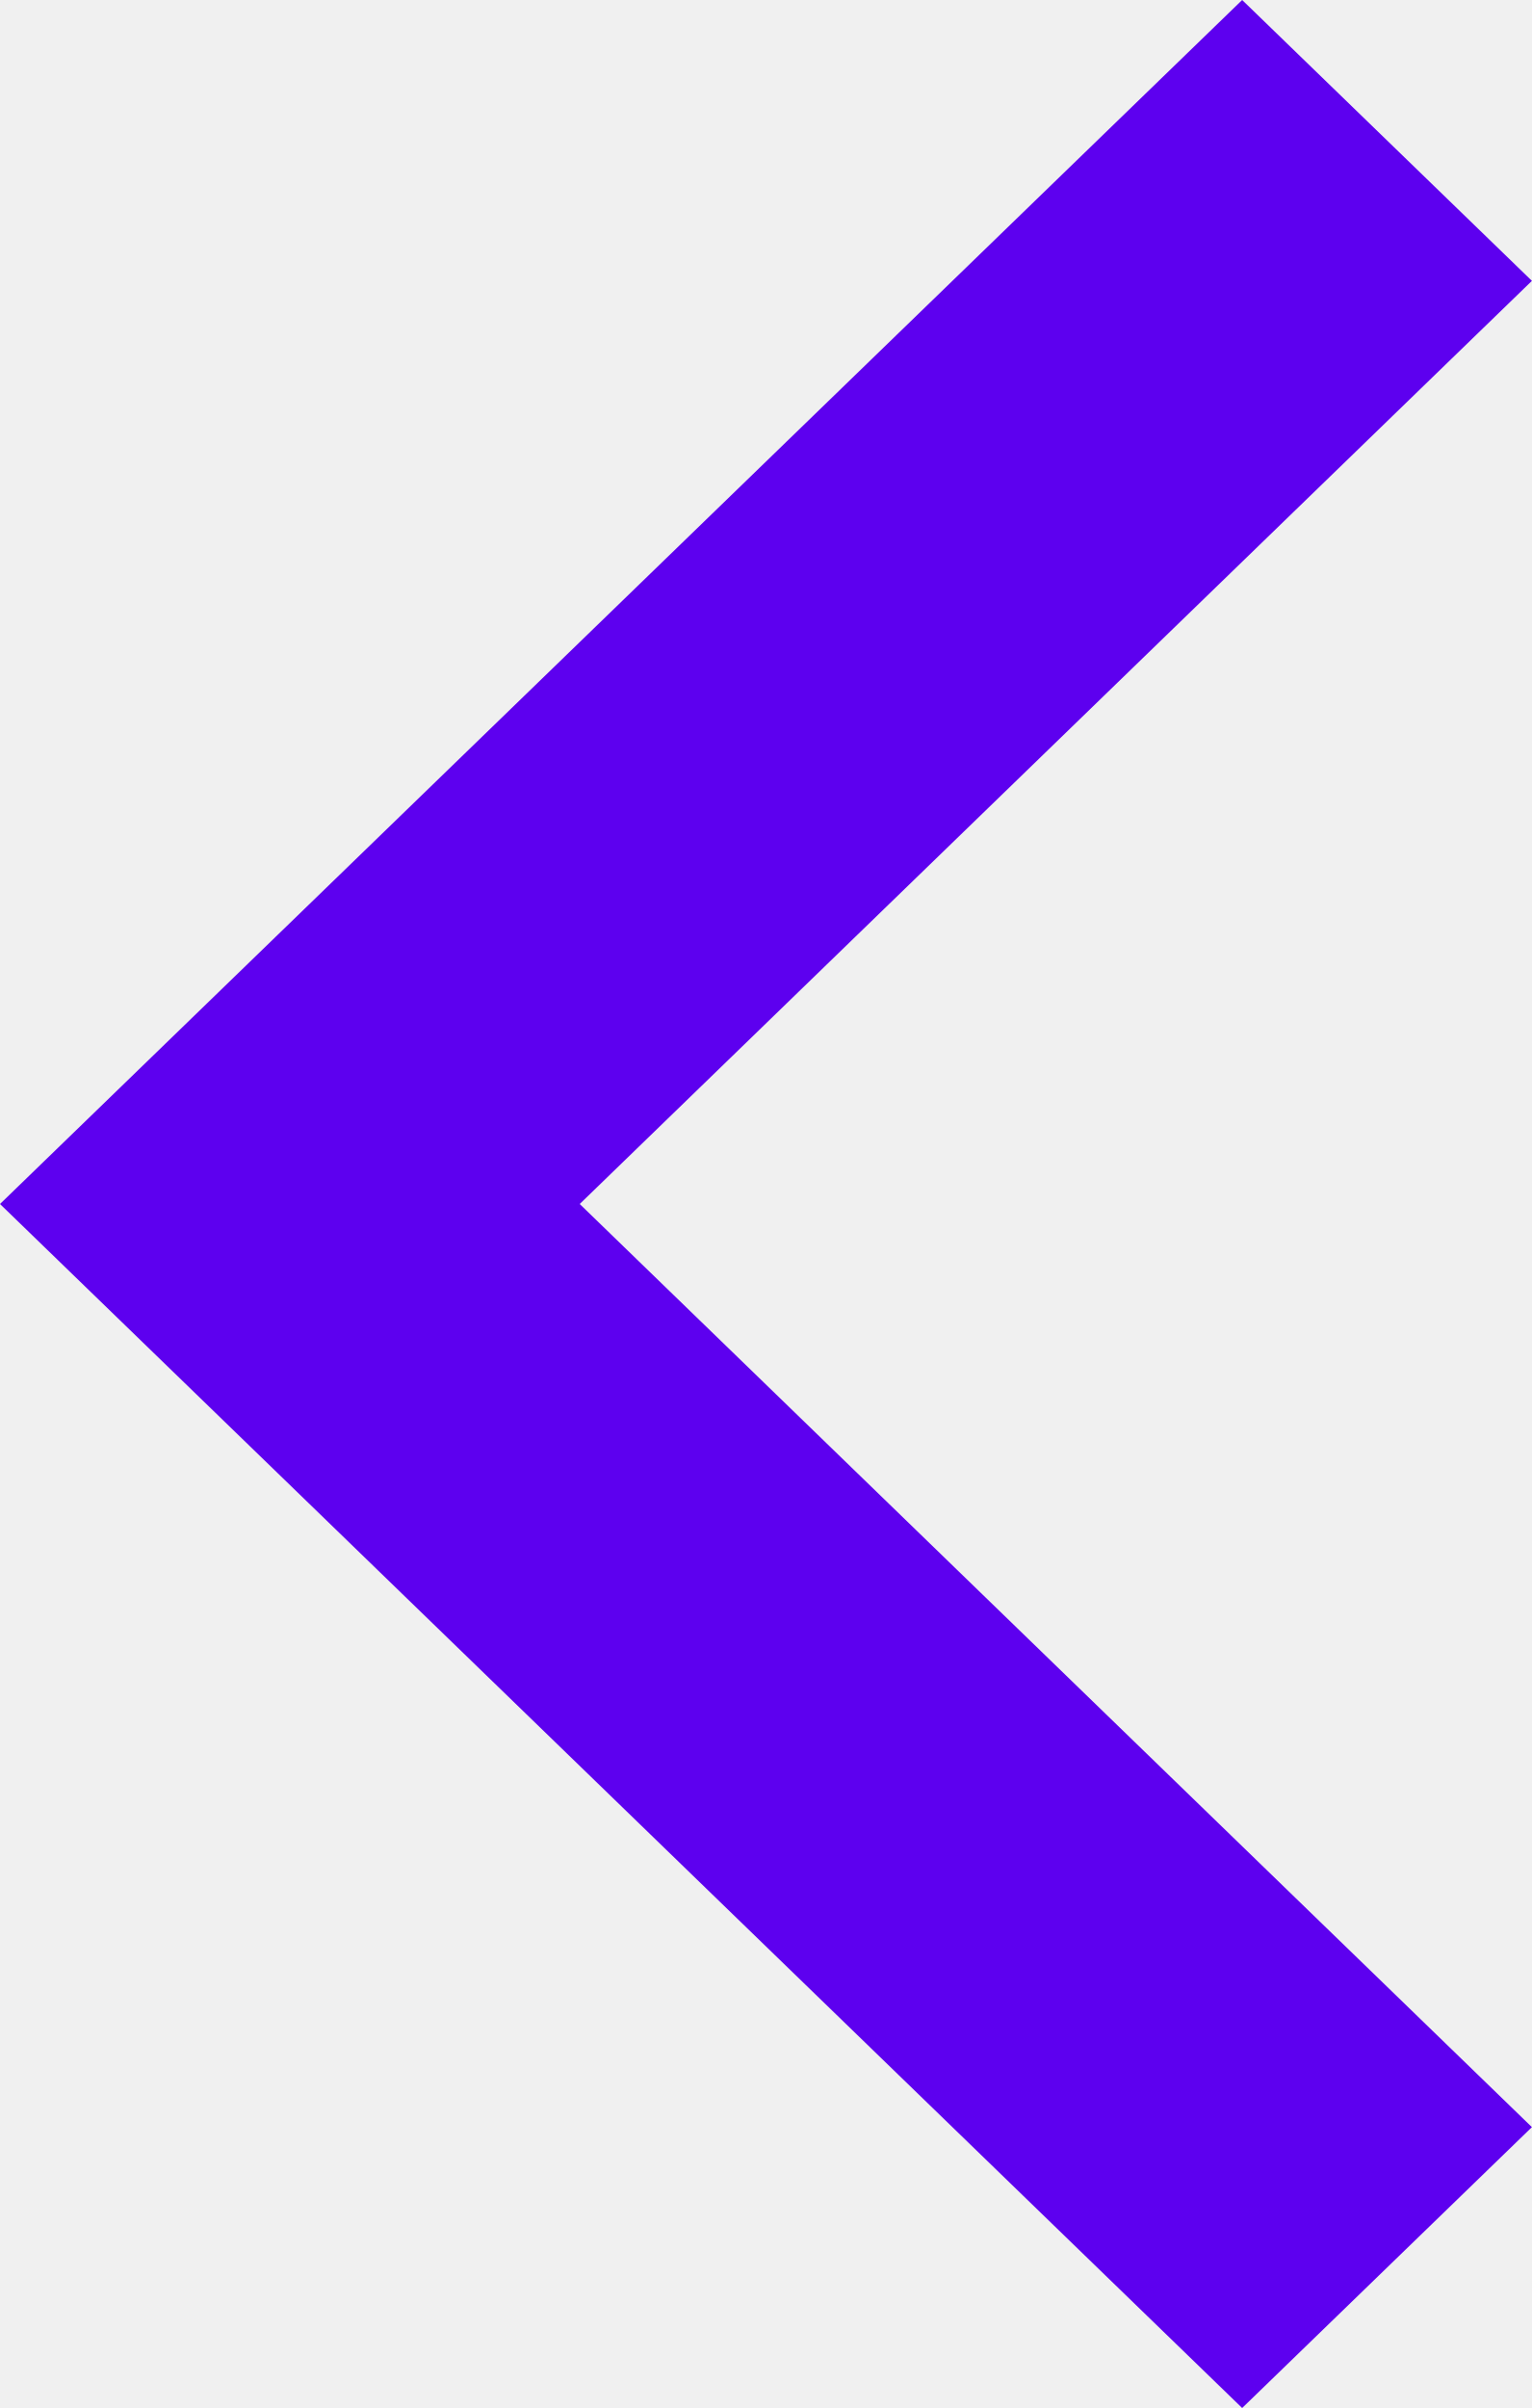
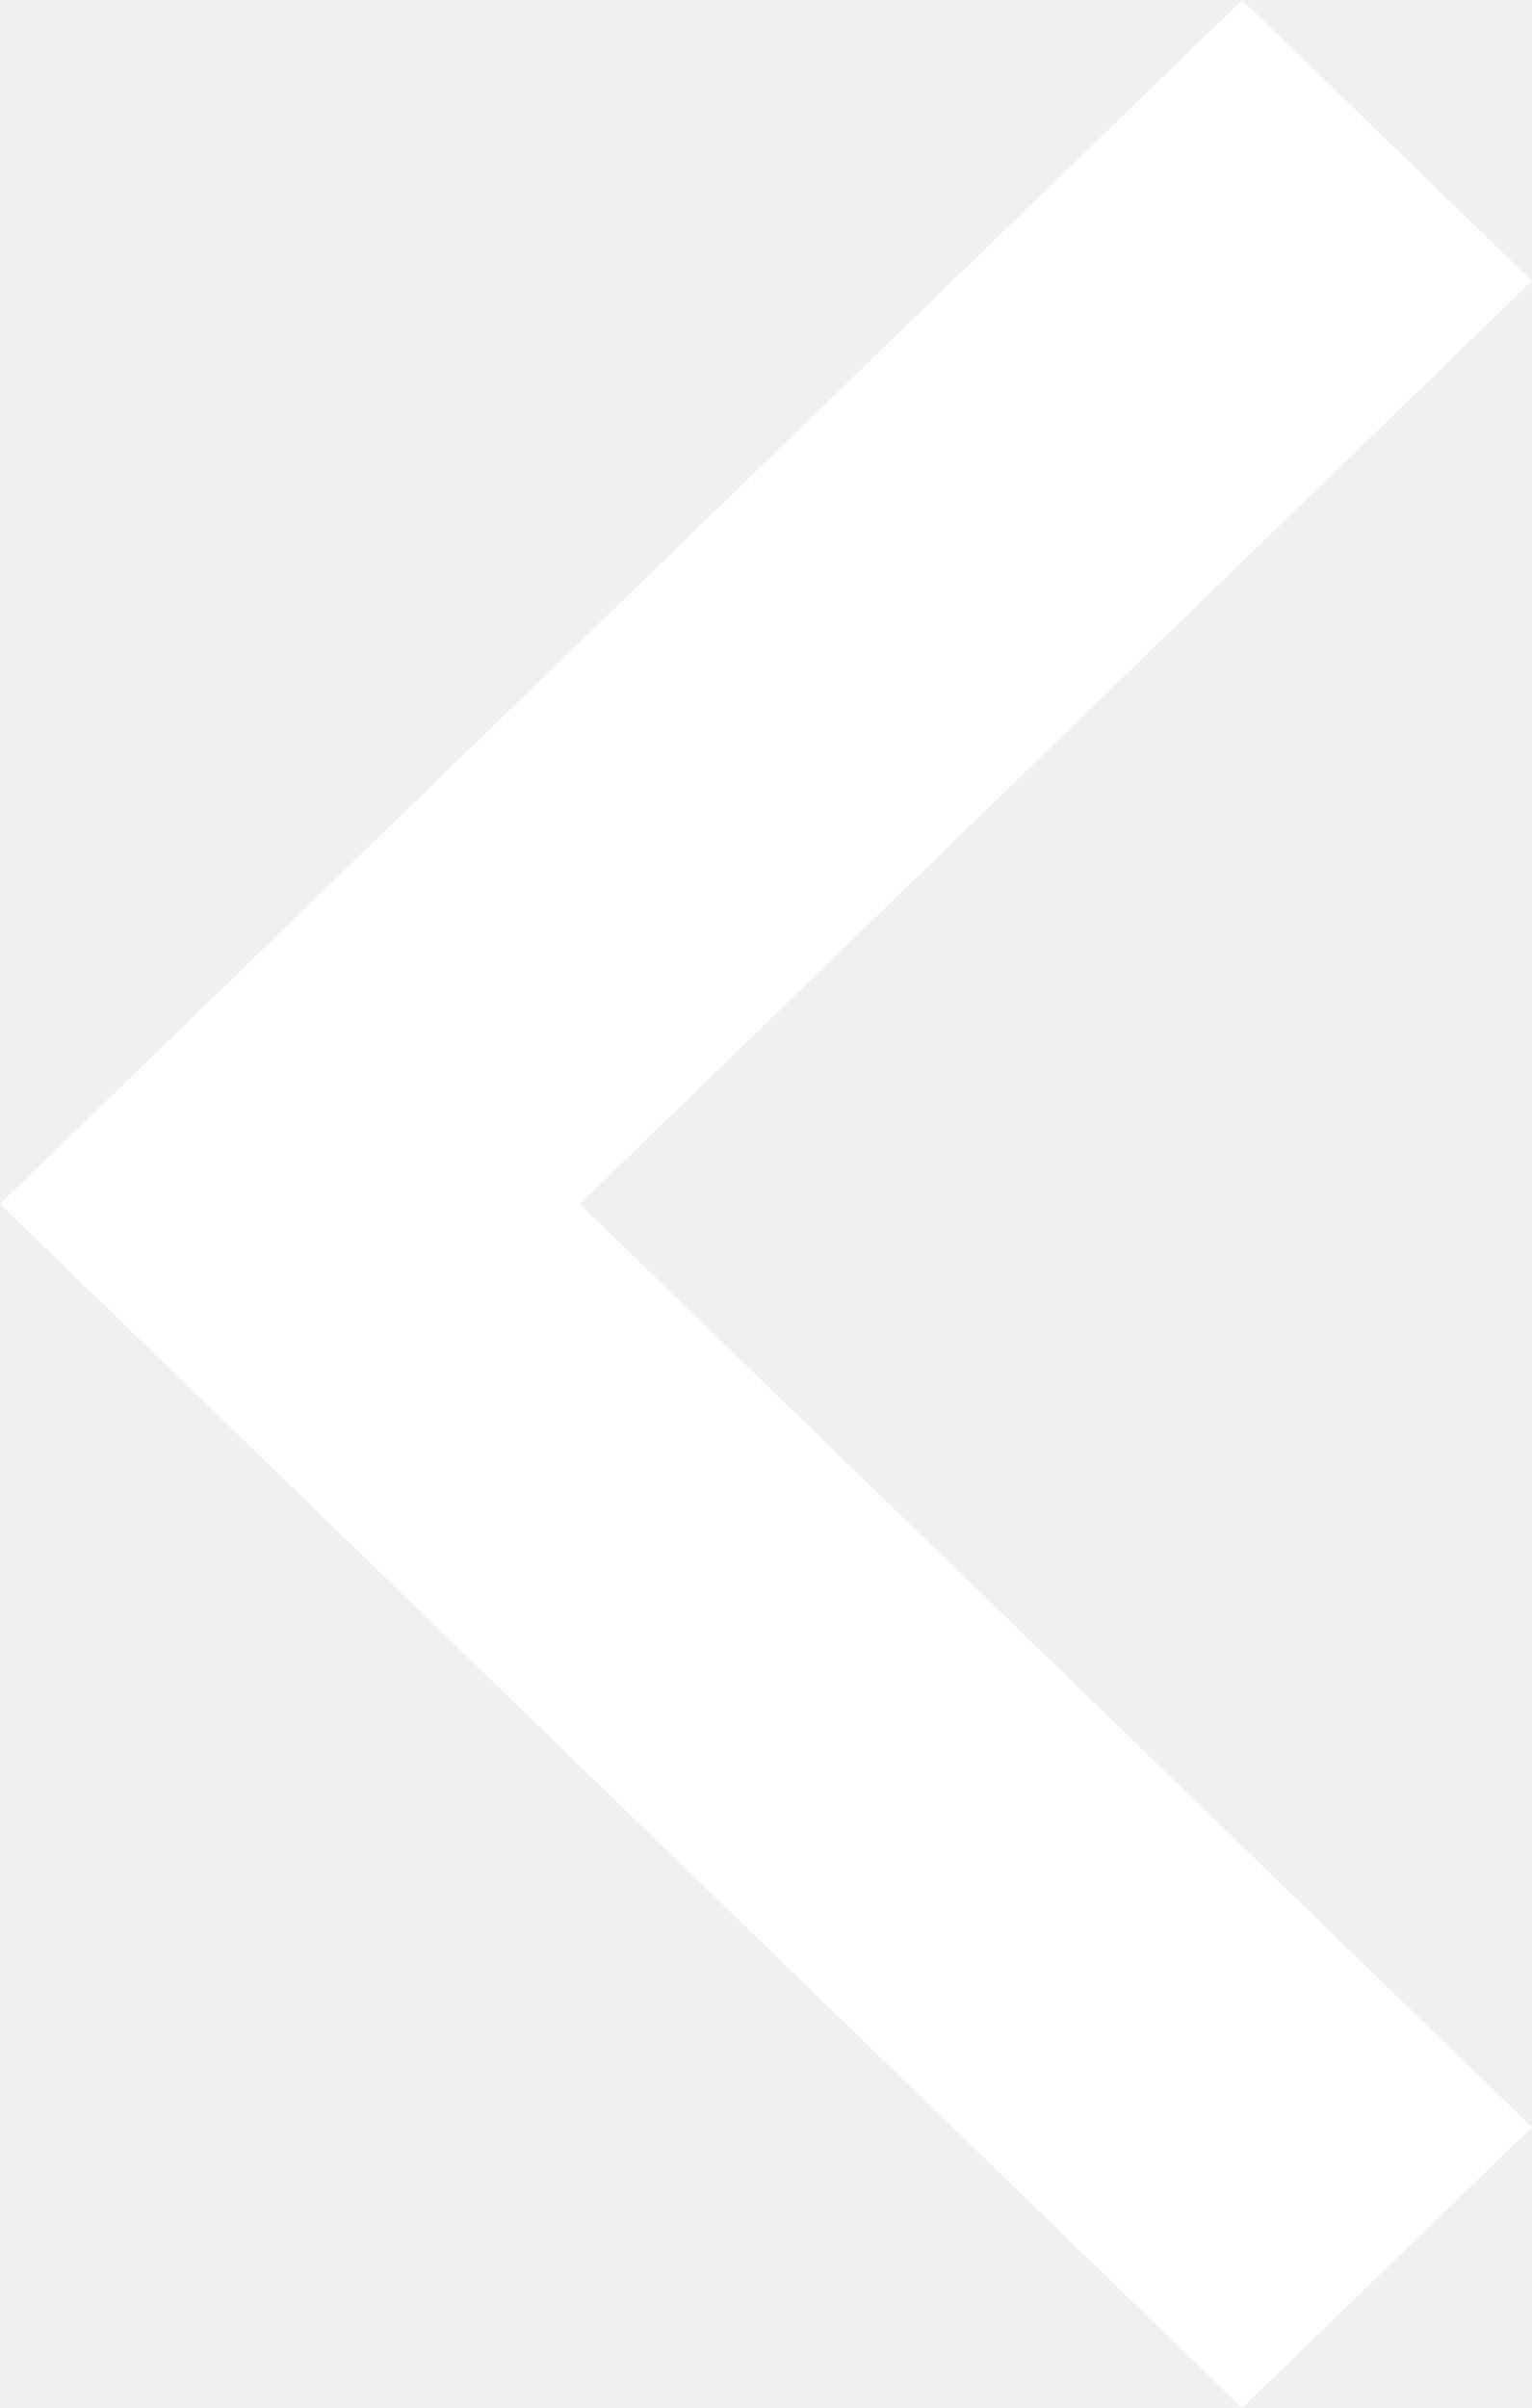
<svg xmlns="http://www.w3.org/2000/svg" width="7" height="11" viewBox="0 0 7 11" fill="none">
-   <path d="M5.676 11L4.72849e-07 5.5L5.676 -8.37899e-07L7 1.283L2.649 5.5L7 9.717L5.676 11Z" fill="#5D00EF" />
+   <path d="M5.676 11L4.72849e-07 5.5L5.676 -8.37899e-07L7 1.283L2.649 5.5L7 9.717L5.676 11Z" fill="white" />
</svg>
